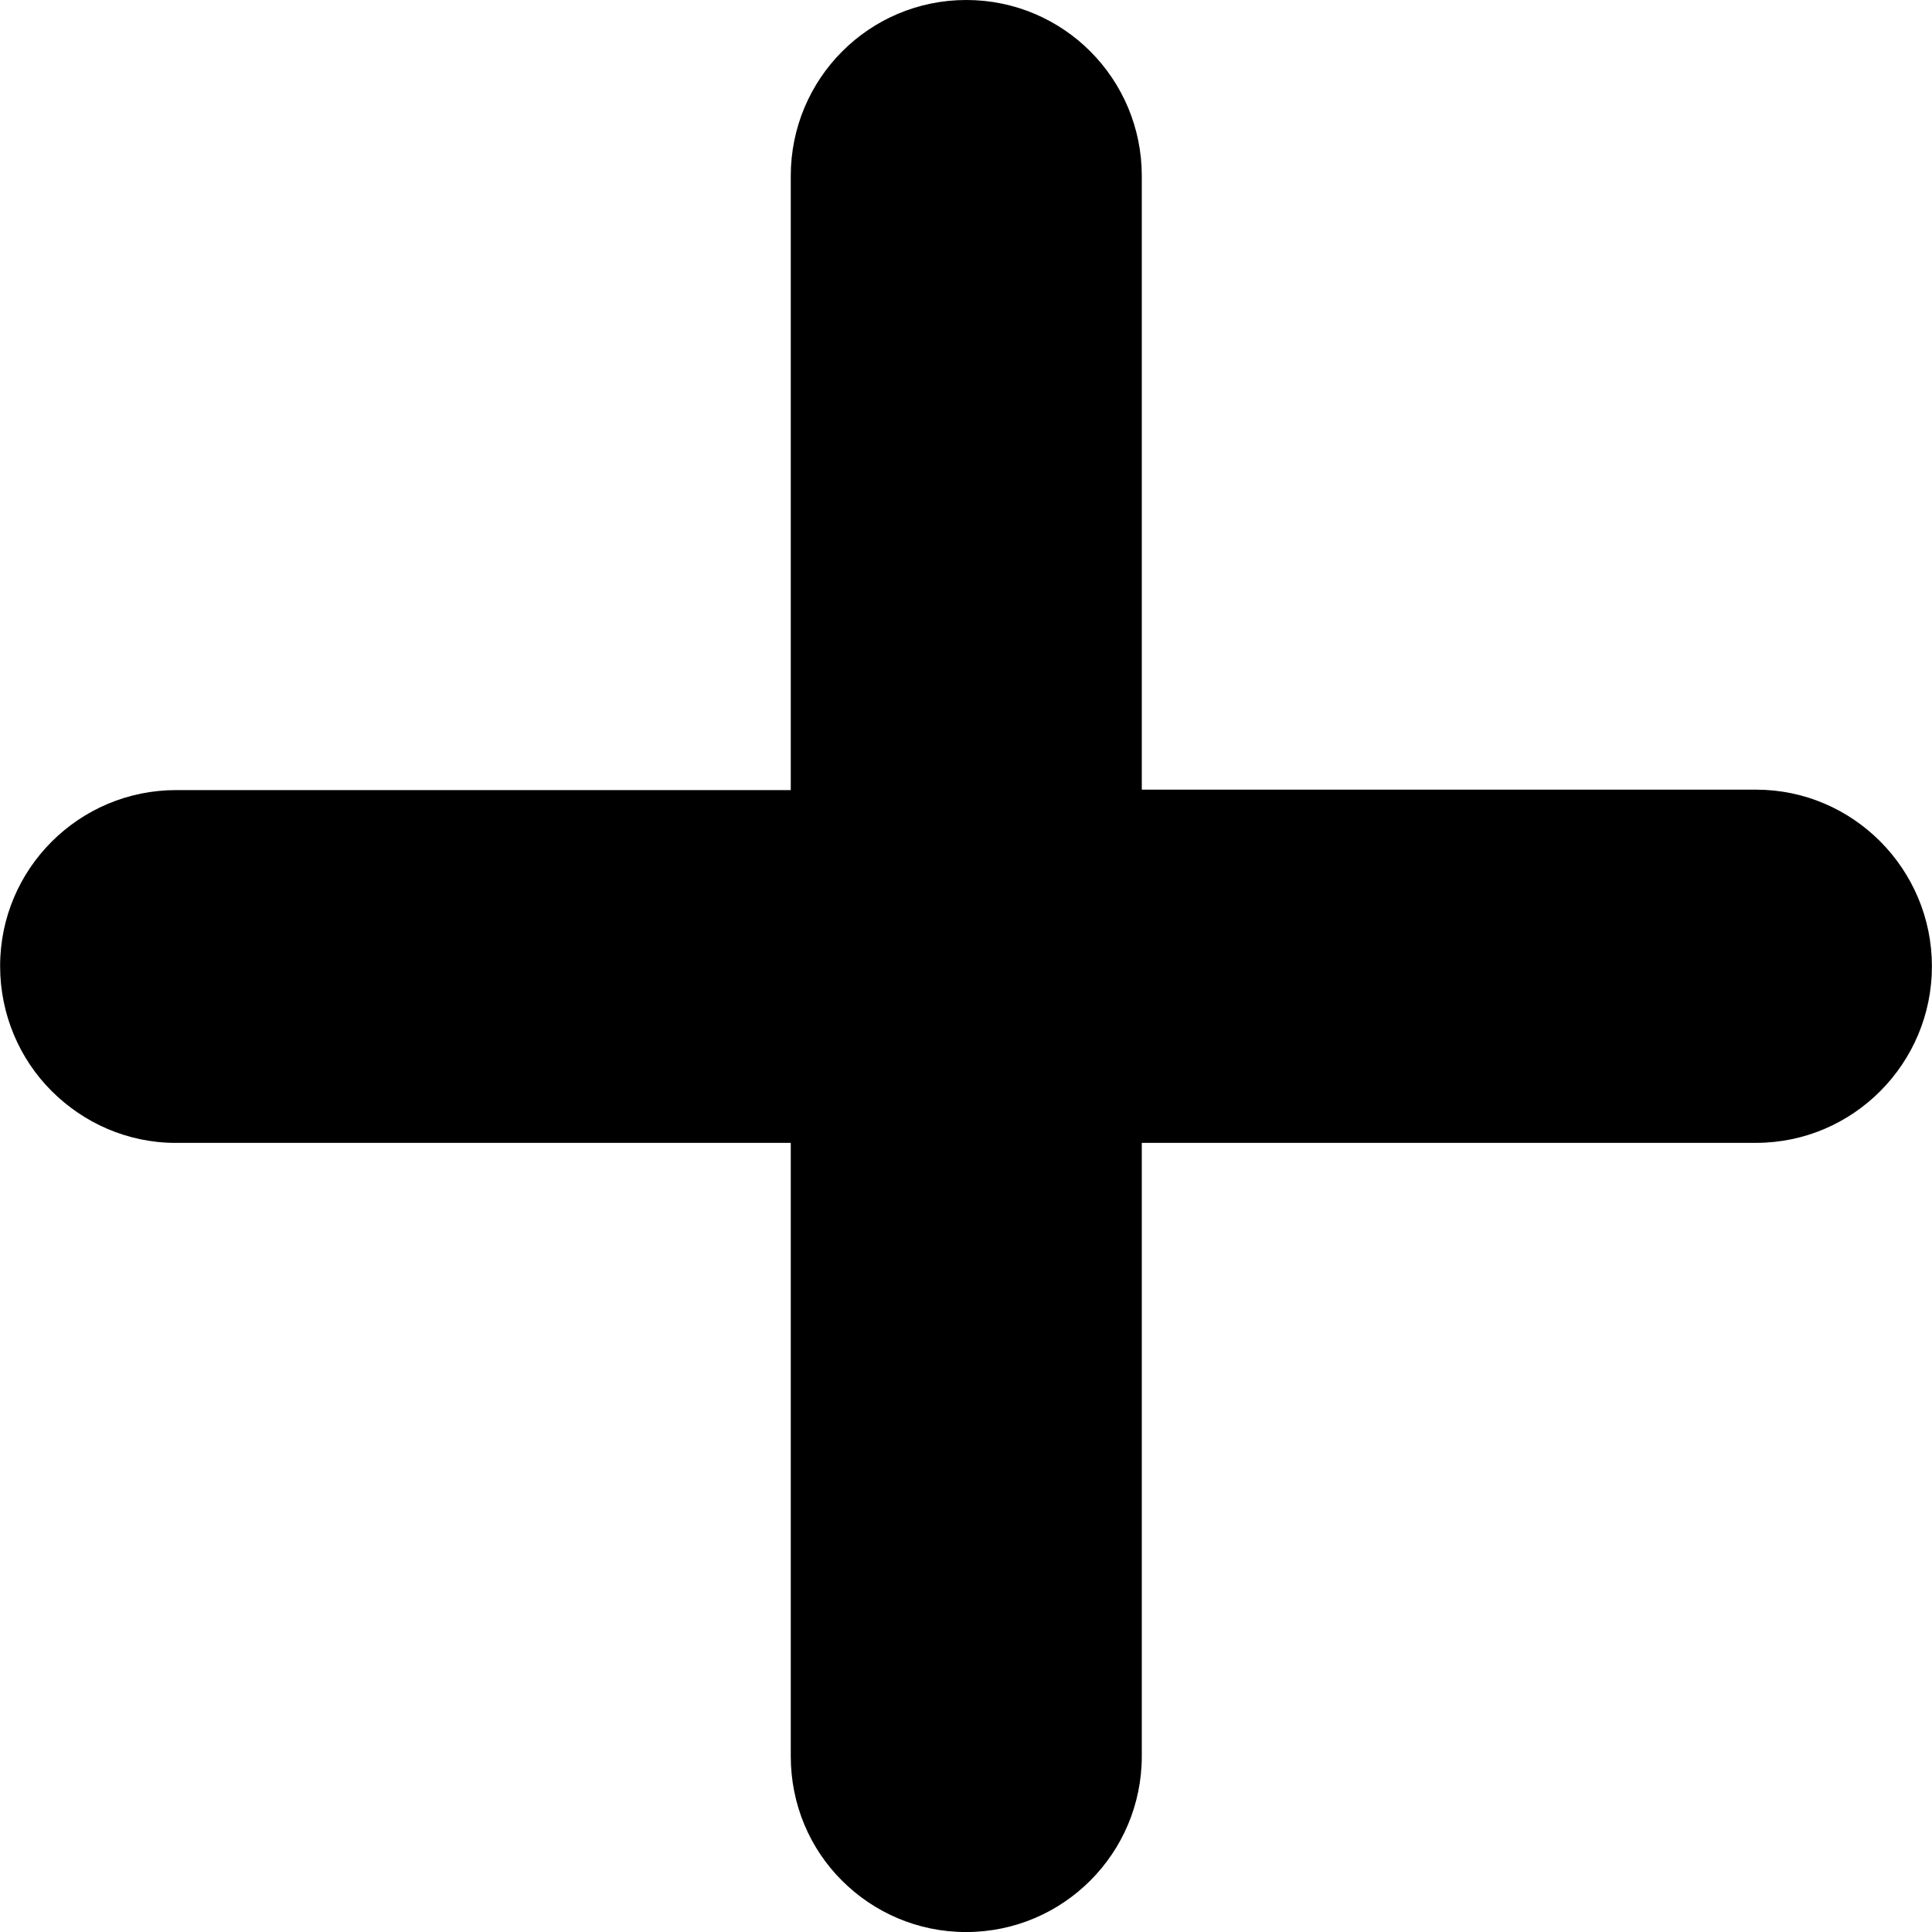
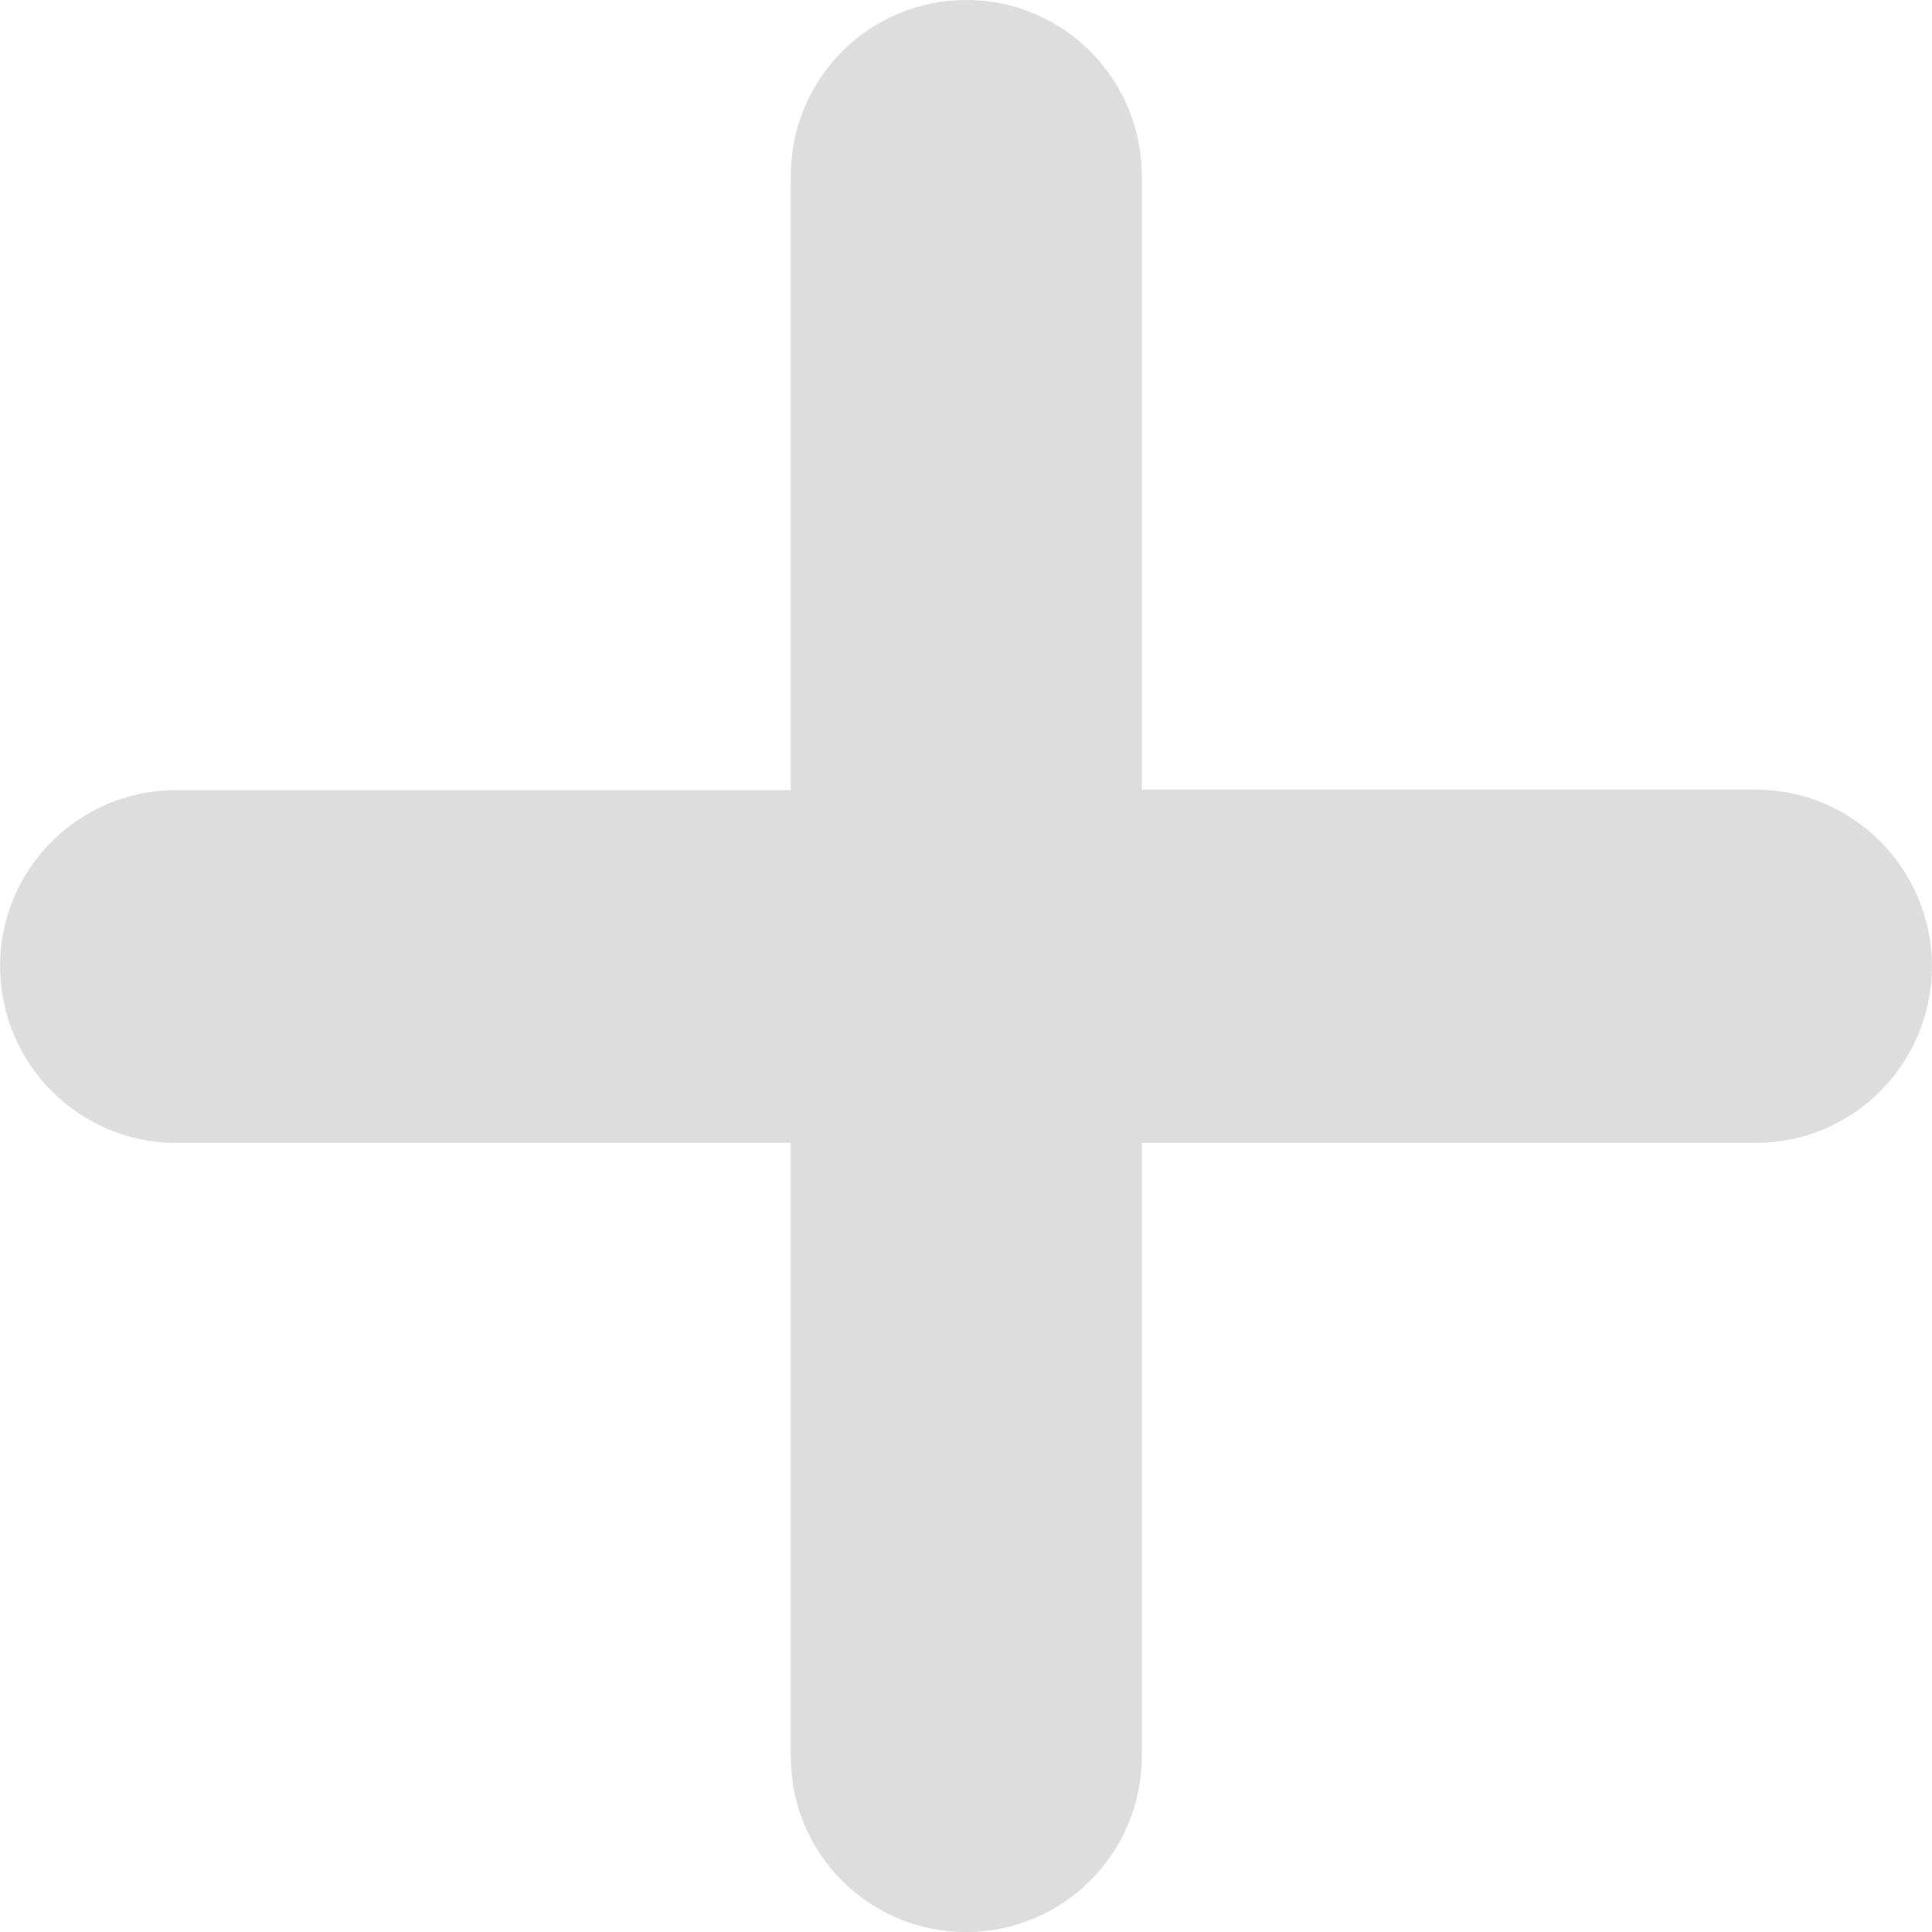
- <svg xmlns="http://www.w3.org/2000/svg" version="1.1" id="Capa_1" x="0px" y="0px" width="45.402px" height="45.402px" viewBox="0 0 45.402 45.402" style="enable-background:new 0 0 45.402 45.402;" xml:space="preserve">
+ <svg xmlns="http://www.w3.org/2000/svg" version="1.1" id="Capa_1" x="0px" y="0px" width="45.402px" height="45.402px" viewBox="0 0 45.402 45.402" style="fill:#ddd;" xml:space="preserve">
  <g>
    <path d="M41.267,18.557H26.832V4.134C26.832,1.851,24.99,0,22.707,0c-2.283,0-4.124,1.851-4.124,4.135v14.432H4.141   c-2.283,0-4.139,1.851-4.138,4.135c-0.001,1.141,0.46,2.187,1.207,2.934c0.748,0.749,1.78,1.222,2.92,1.222h14.453V41.27   c0,1.142,0.453,2.176,1.201,2.922c0.748,0.748,1.777,1.211,2.919,1.211c2.282,0,4.129-1.851,4.129-4.133V26.857h14.435   c2.283,0,4.134-1.867,4.133-4.15C45.399,20.425,43.548,18.557,41.267,18.557z" />
  </g>
  <g>
</g>
  <g>
</g>
  <g>
</g>
  <g>
</g>
  <g>
</g>
  <g>
</g>
  <g>
</g>
  <g>
</g>
  <g>
</g>
  <g>
</g>
  <g>
</g>
  <g>
</g>
  <g>
</g>
  <g>
</g>
  <g>
</g>
</svg>
